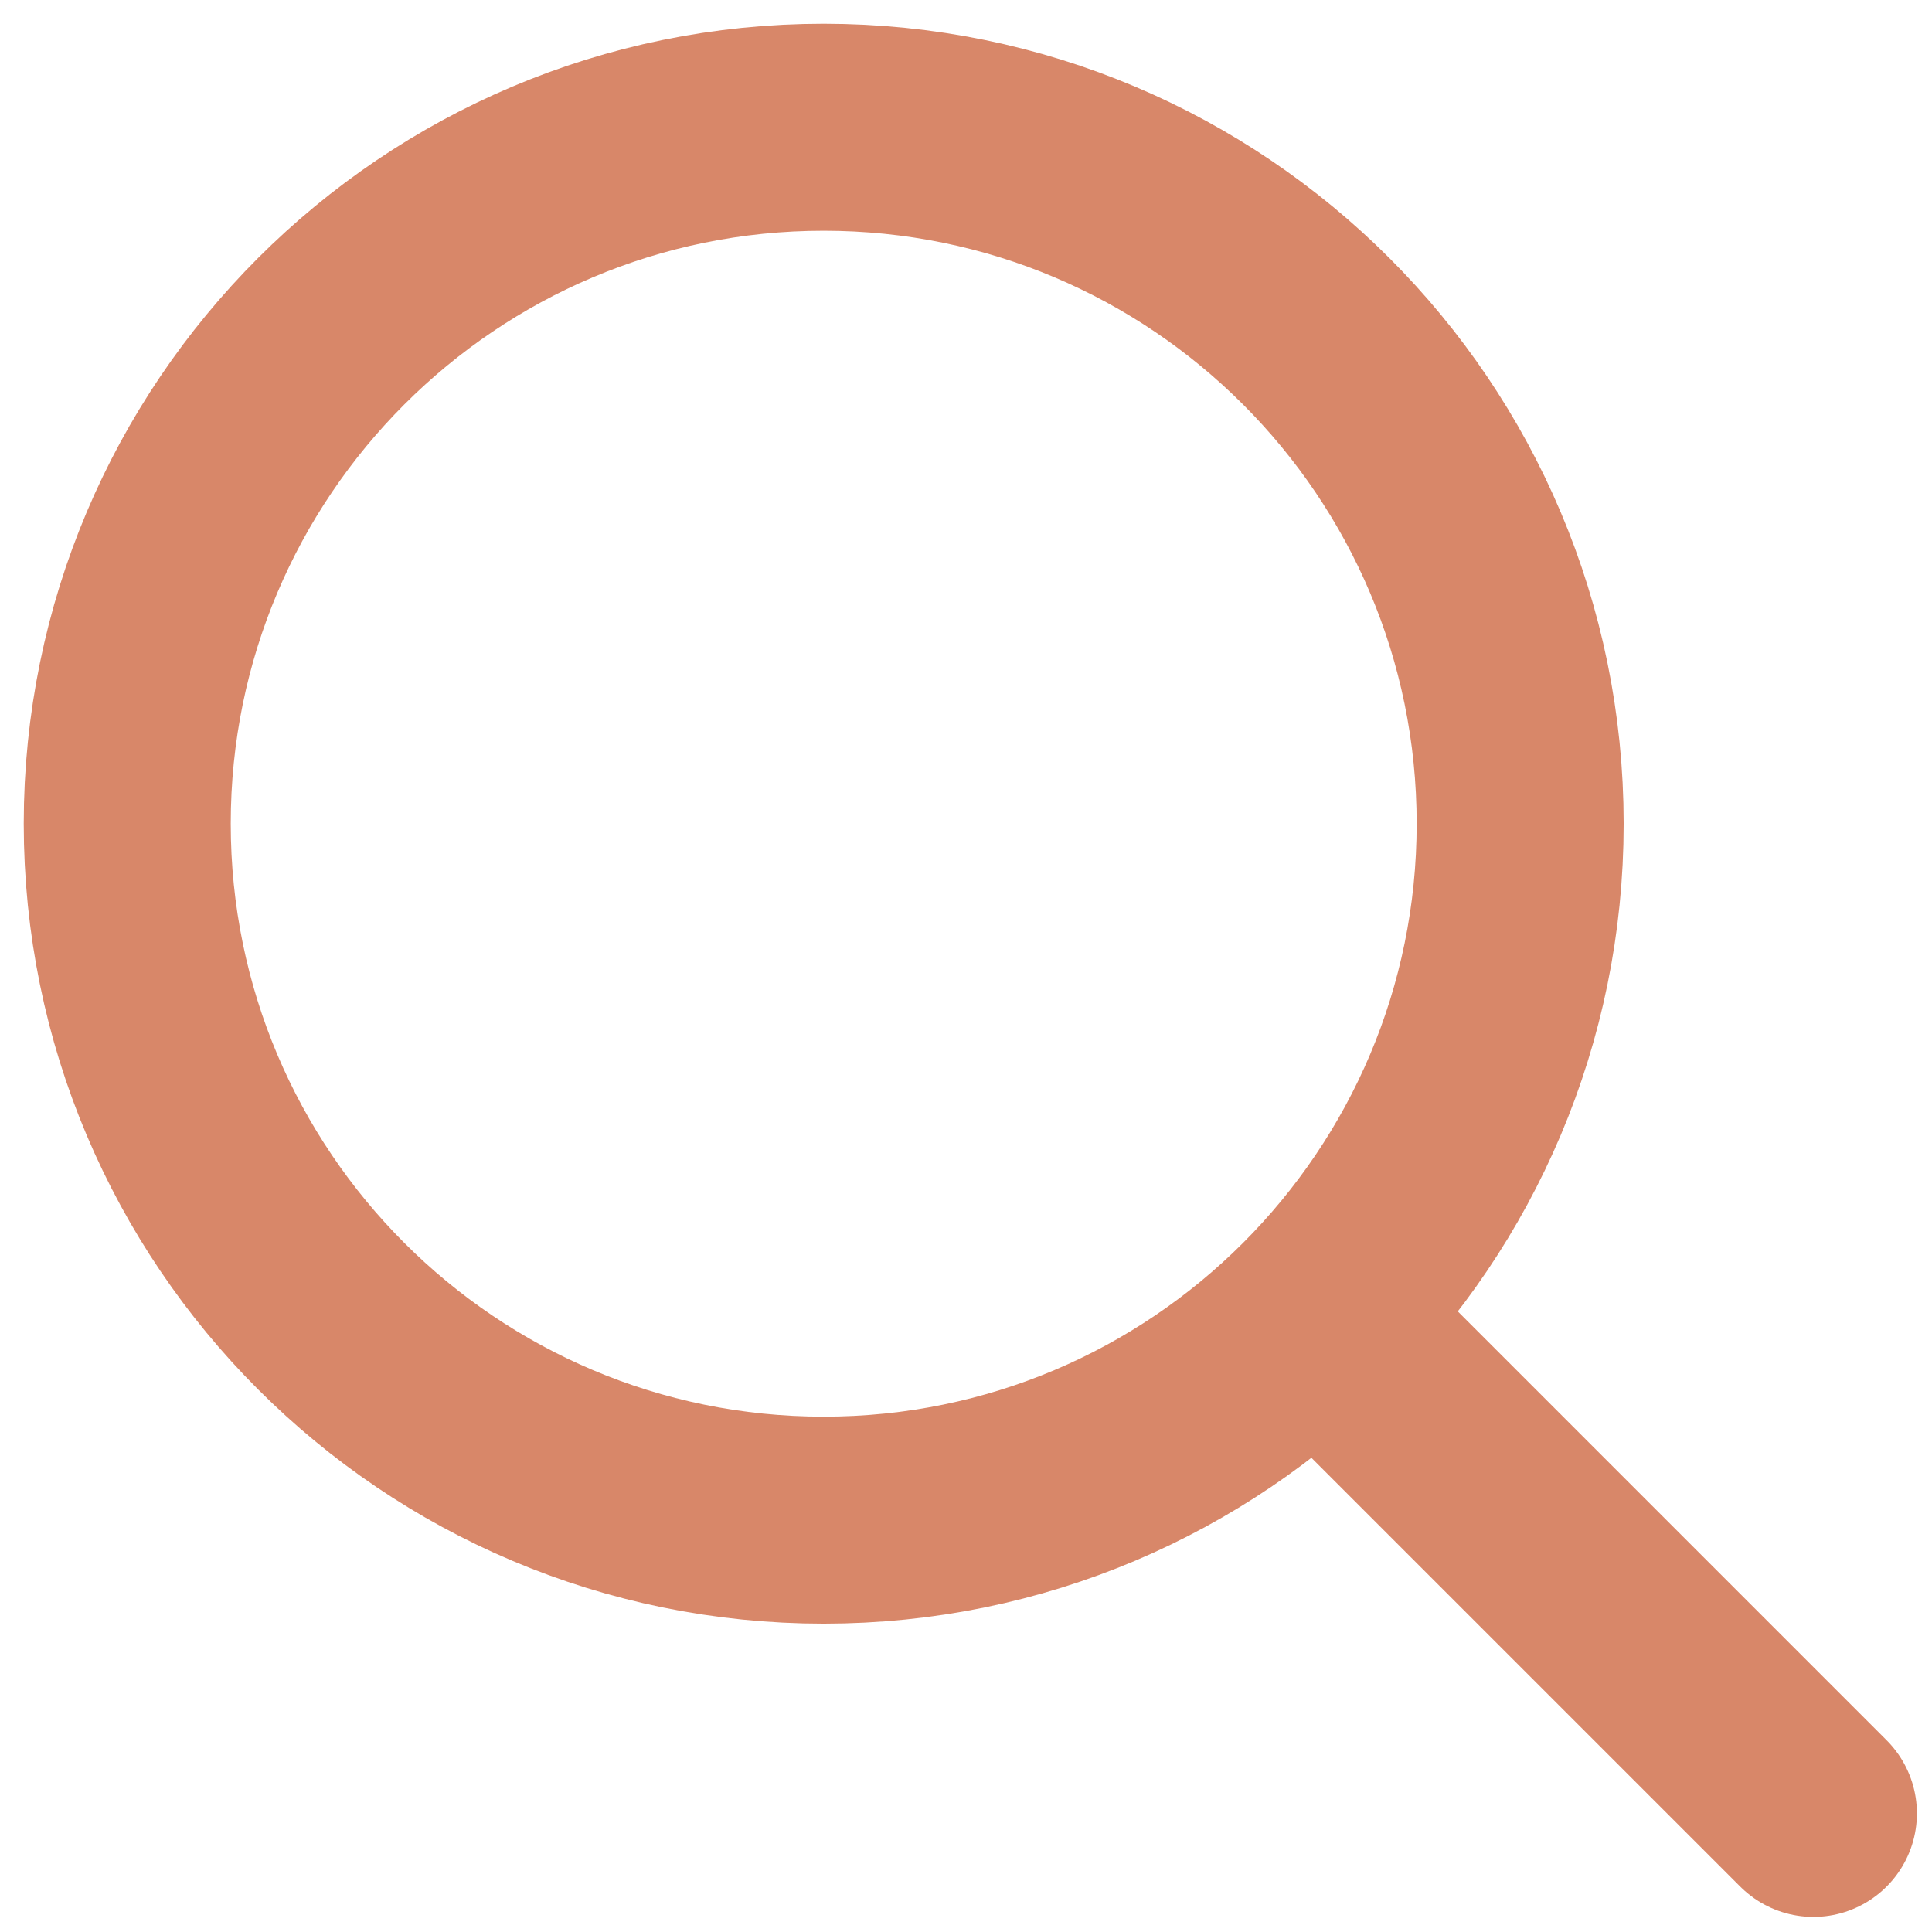
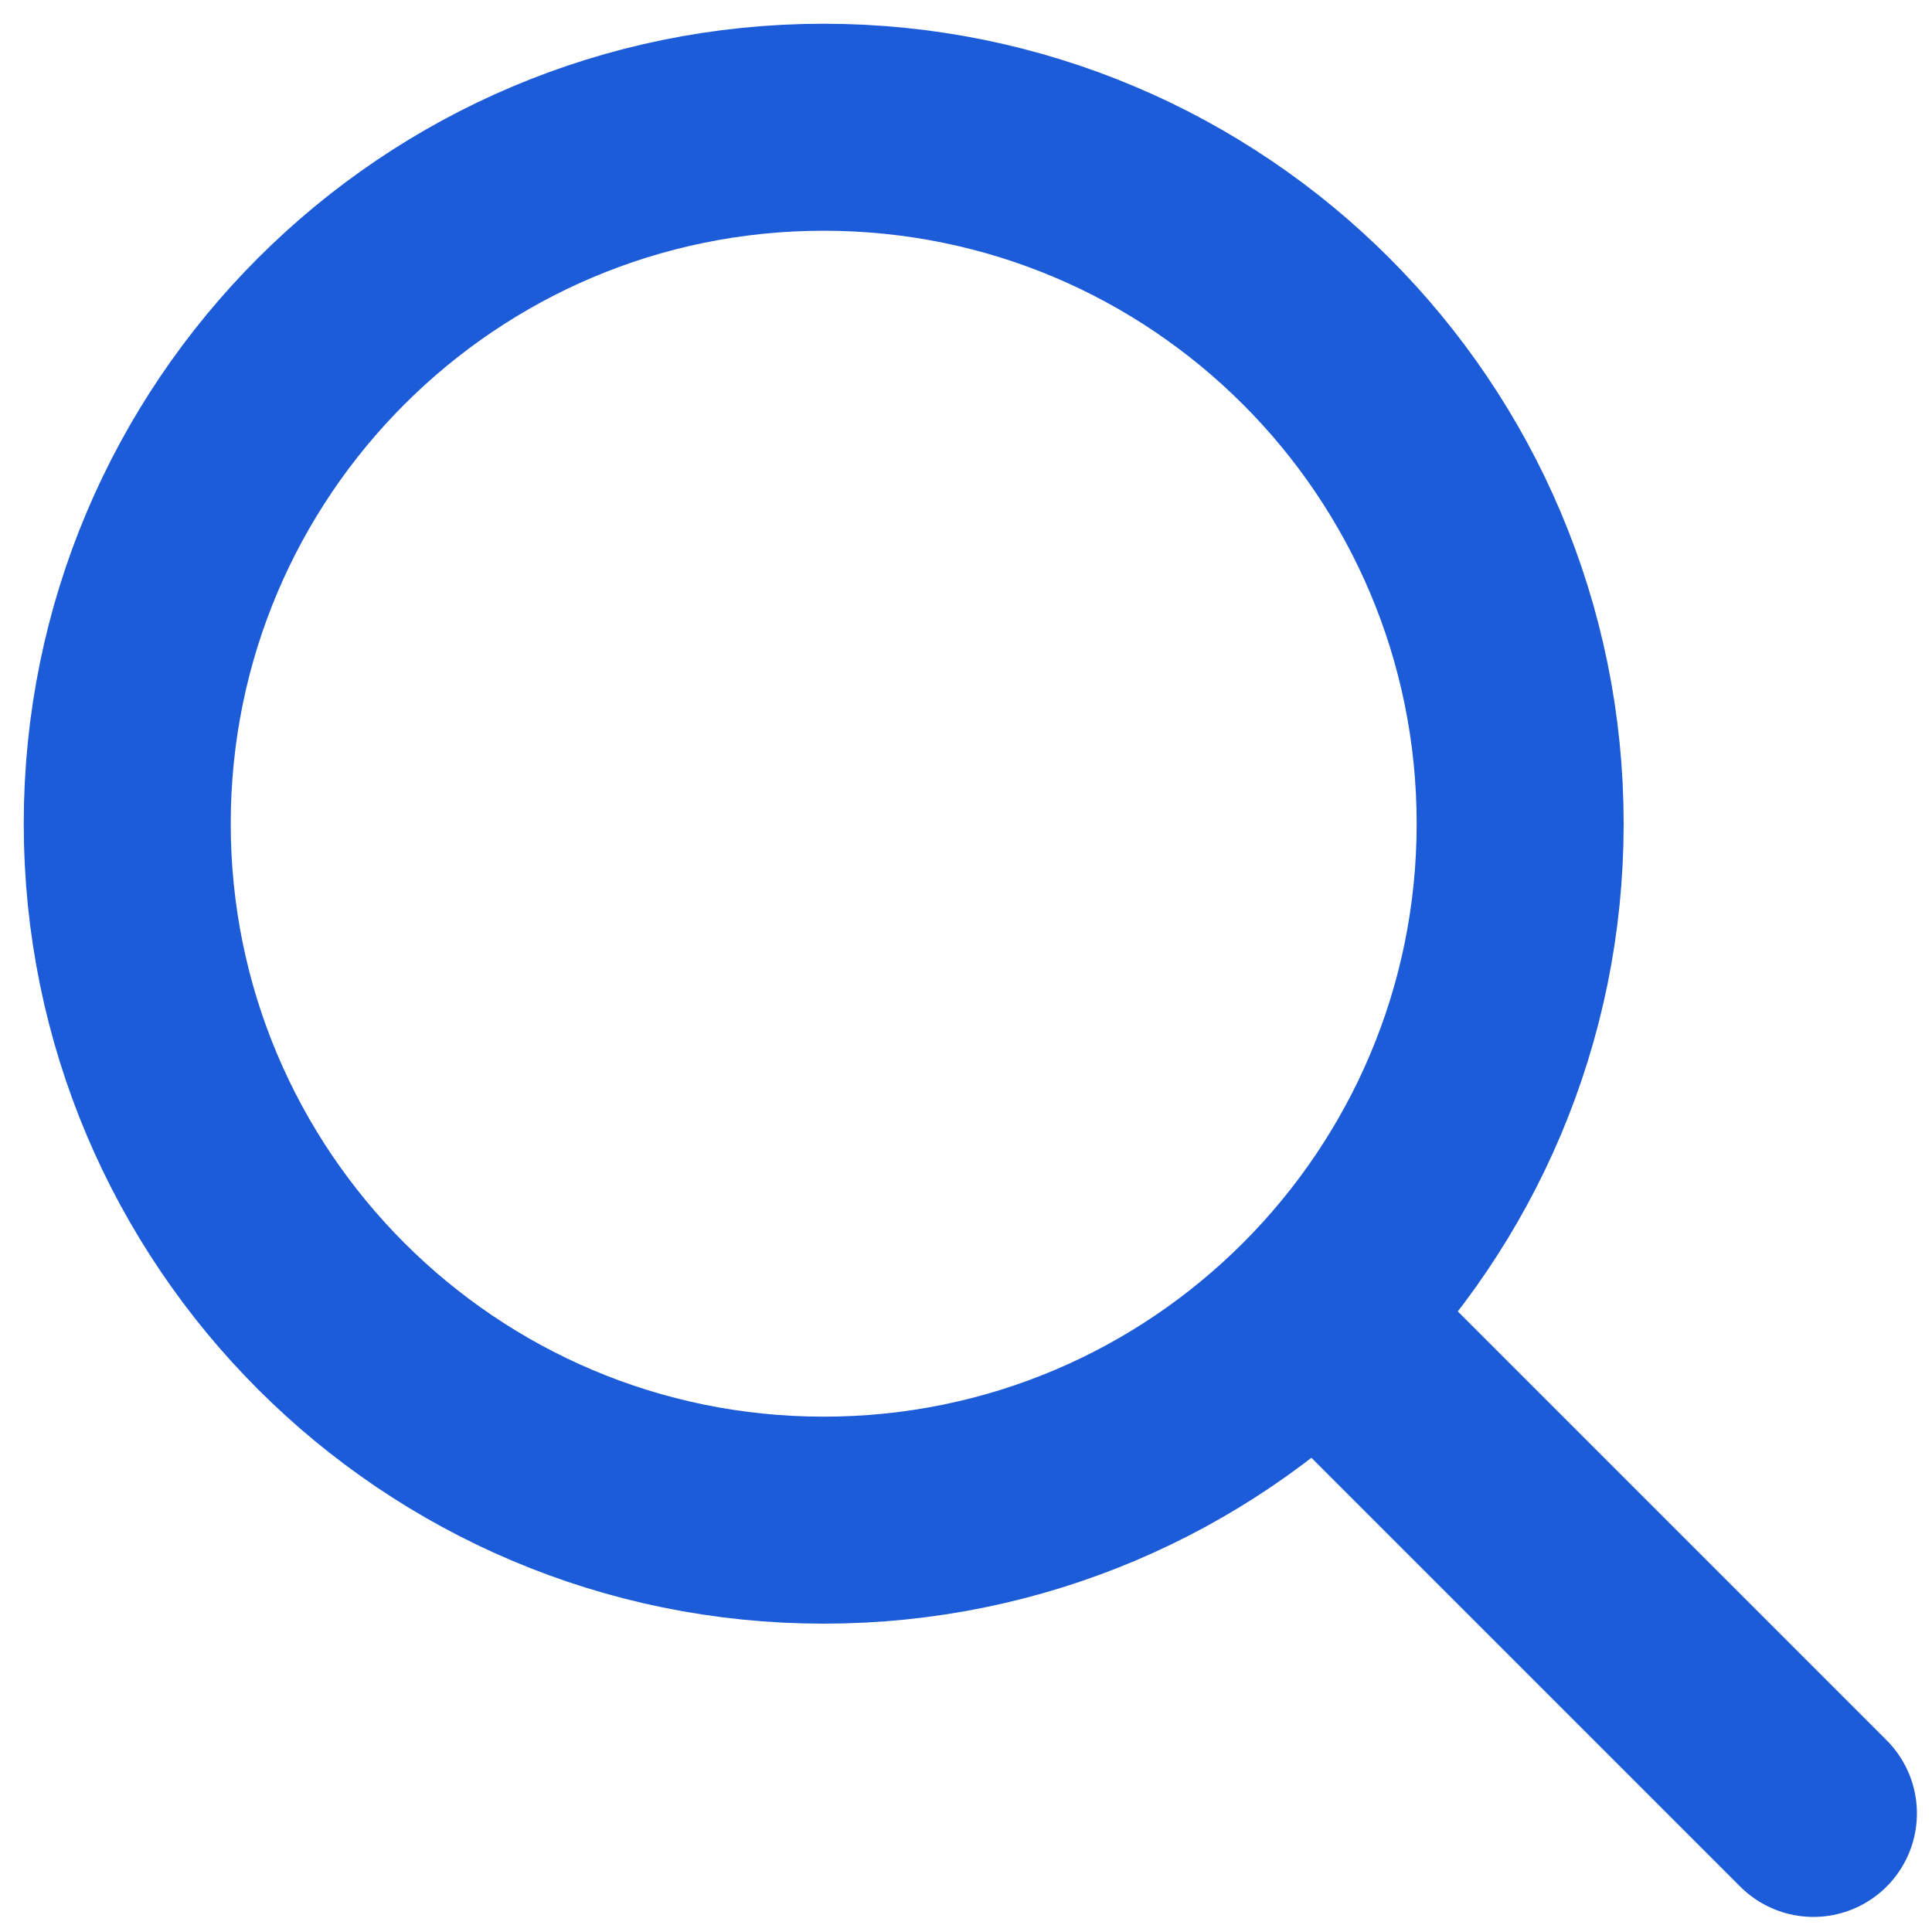
<svg xmlns="http://www.w3.org/2000/svg" width="42" height="42" viewBox="0 0 42 42" fill="none">
-   <path d="M29.859 29.859L39.422 39.422" stroke="#D88769" stroke-width="4.5" stroke-linecap="round" stroke-linejoin="round" />
-   <path d="M17.906 33.047C26.268 33.047 33.047 26.268 33.047 17.906C33.047 9.544 26.268 2.766 17.906 2.766C9.544 2.766 2.766 9.544 2.766 17.906C2.766 26.268 9.544 33.047 17.906 33.047Z" stroke="#D88769" stroke-width="4.5" stroke-linecap="round" stroke-linejoin="round" />
+   <path d="M29.859 29.859L39.422 39.422" stroke="#1D5CD8" stroke-width="4.5" stroke-linecap="round" stroke-linejoin="round" />
+   <path d="M17.906 33.047C26.268 33.047 33.047 26.268 33.047 17.906C33.047 9.544 26.268 2.766 17.906 2.766C9.544 2.766 2.766 9.544 2.766 17.906C2.766 26.268 9.544 33.047 17.906 33.047Z" stroke="#1D5CD8" stroke-width="4.5" stroke-linecap="round" stroke-linejoin="round" />
</svg>
